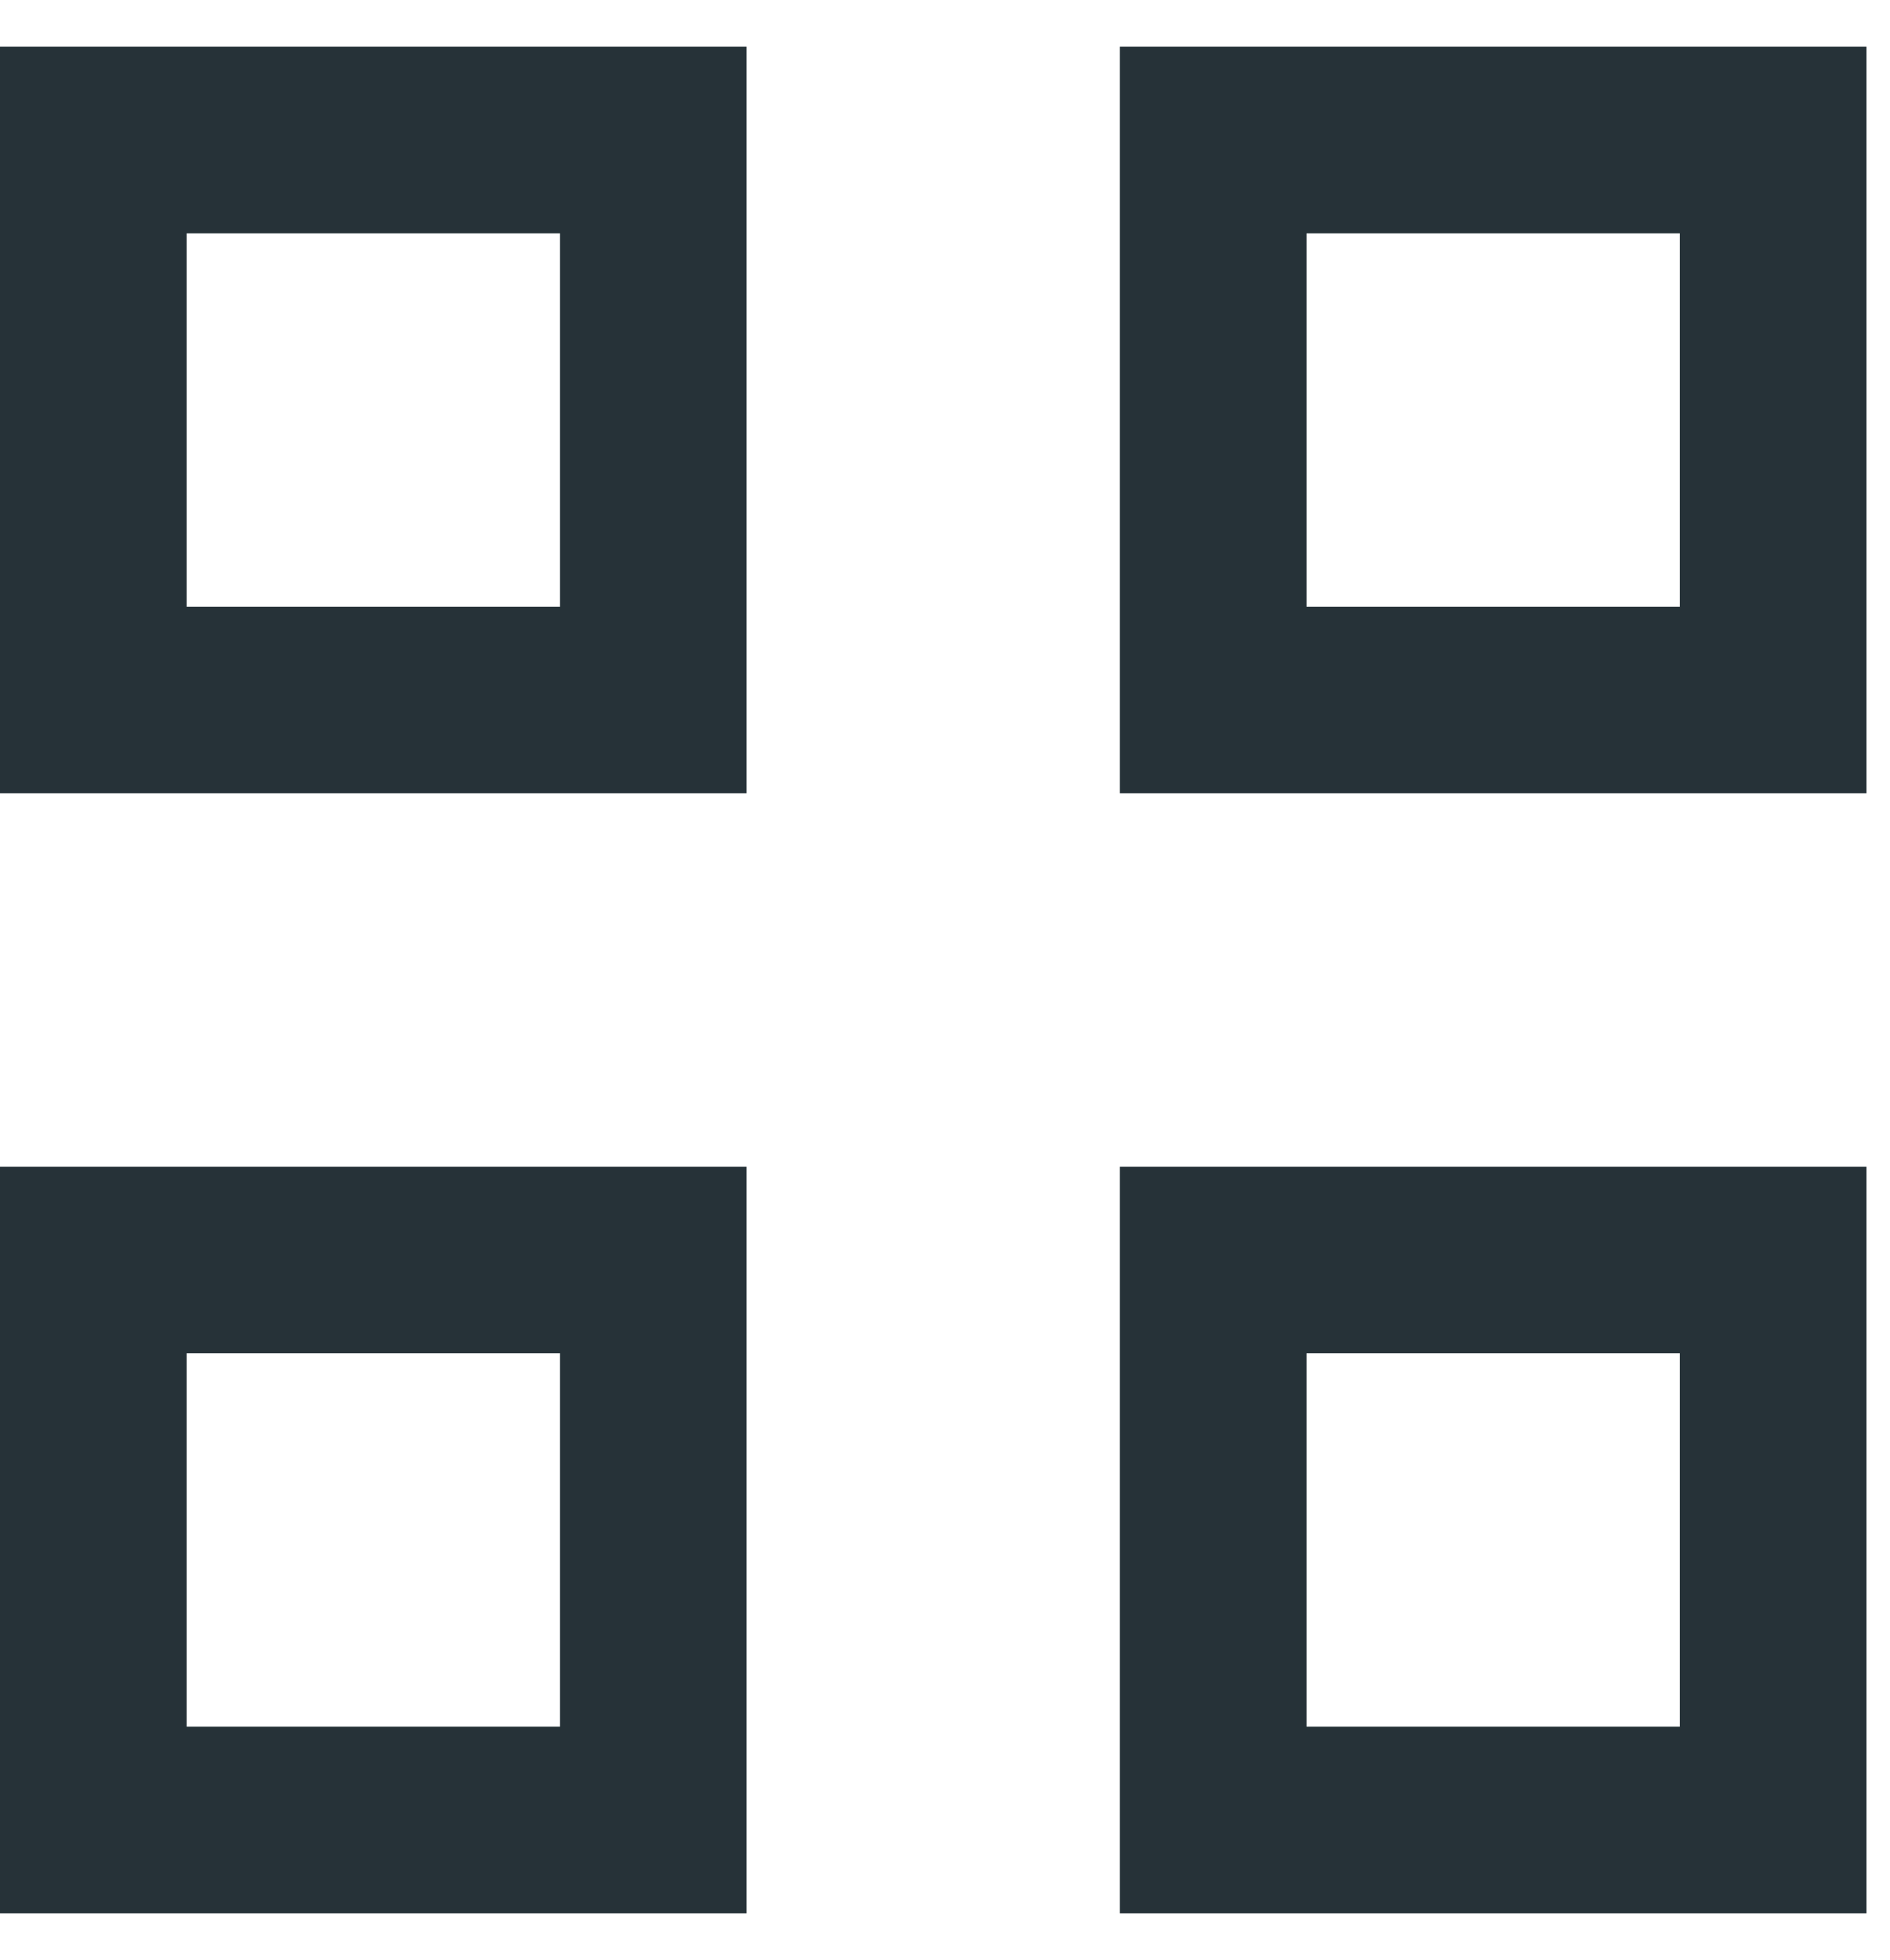
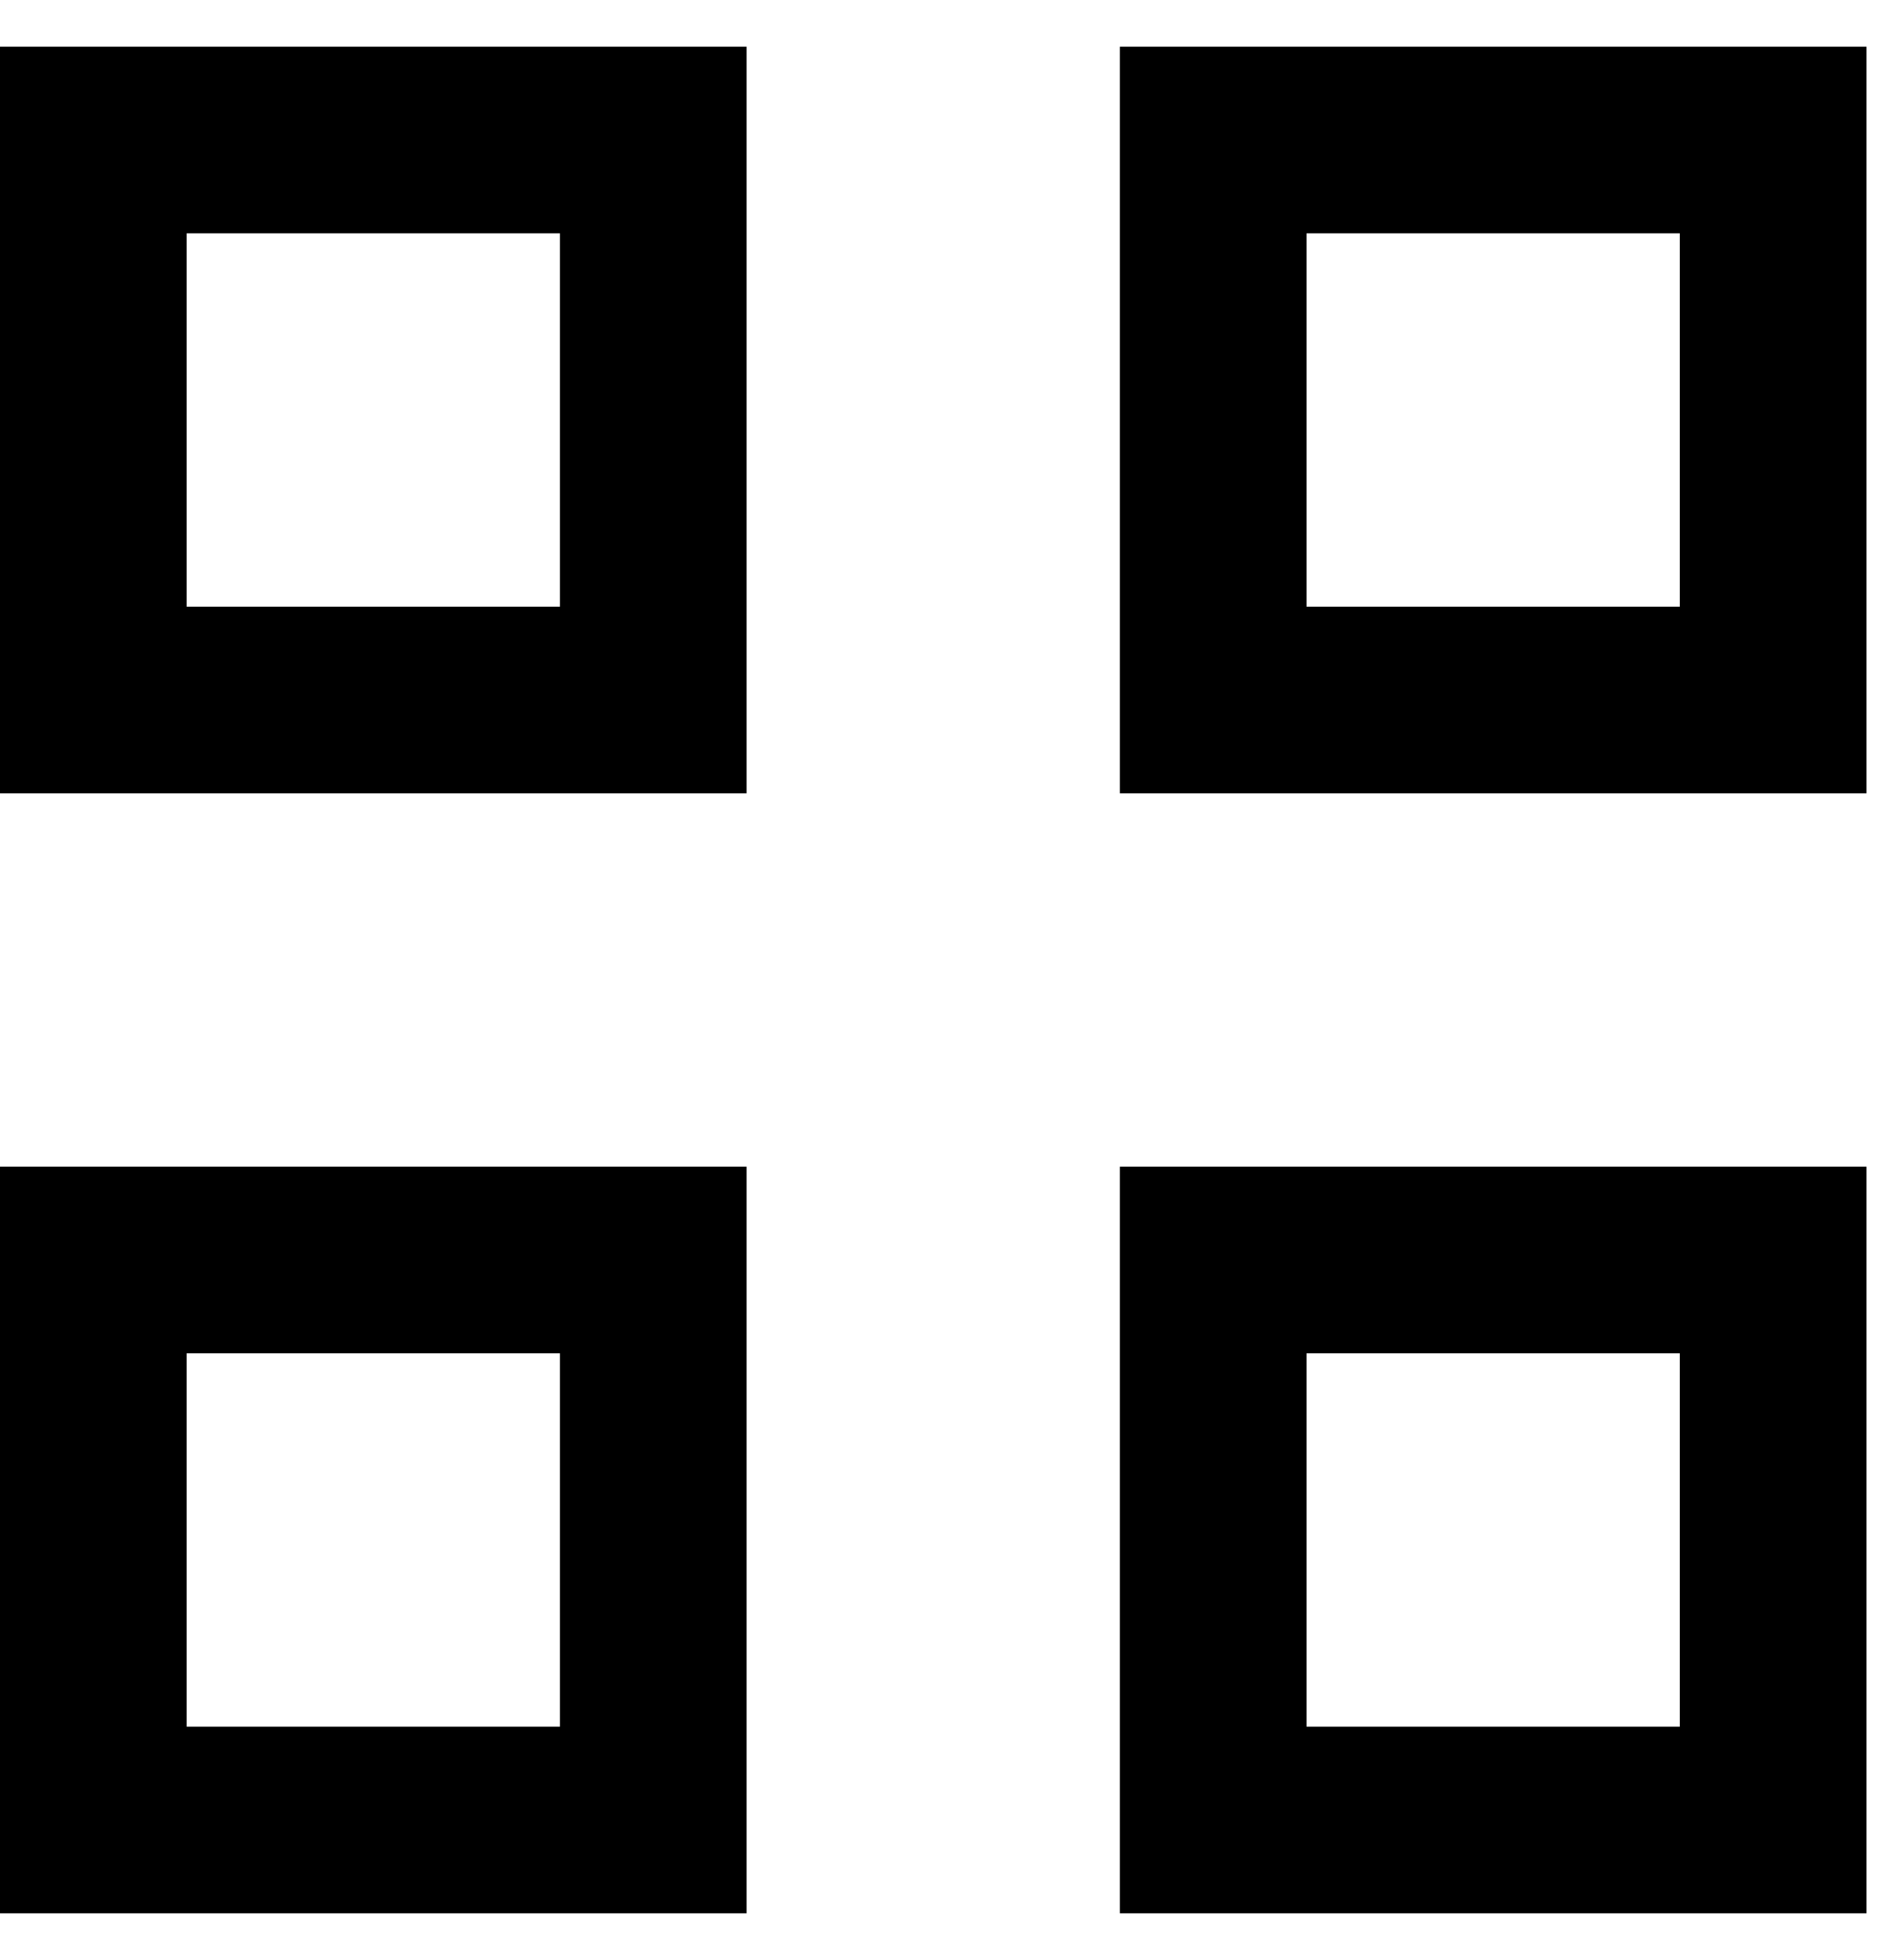
- <svg xmlns="http://www.w3.org/2000/svg" width="27" height="28" viewBox="0 0 27 28" fill="none">
-   <path d="M0 11.333V0.667H10.667V11.333H0ZM2.667 8.667H8V3.333H2.667V8.667ZM0 27.333V16.667H10.667V27.333H0ZM2.667 24.667H8V19.333H2.667V24.667ZM16 11.333V0.667H26.667V11.333H16ZM18.667 8.667H24V3.333H18.667V8.667ZM16 27.333V16.667H26.667V27.333H16ZM18.667 24.667H24V19.333H18.667V24.667Z" fill="#263238" />
+ <svg xmlns="http://www.w3.org/2000/svg" width="27" height="28" viewBox="0 0 27 28" fill="currentColor">
+   <path d="M0 11.333V0.667H10.667V11.333H0ZM2.667 8.667H8V3.333H2.667V8.667ZM0 27.333V16.667H10.667V27.333H0ZM2.667 24.667H8V19.333H2.667V24.667ZM16 11.333V0.667H26.667V11.333H16ZM18.667 8.667H24V3.333H18.667V8.667ZM16 27.333V16.667H26.667V27.333H16ZM18.667 24.667H24V19.333H18.667V24.667Z" fill="currentColor" />
</svg>
